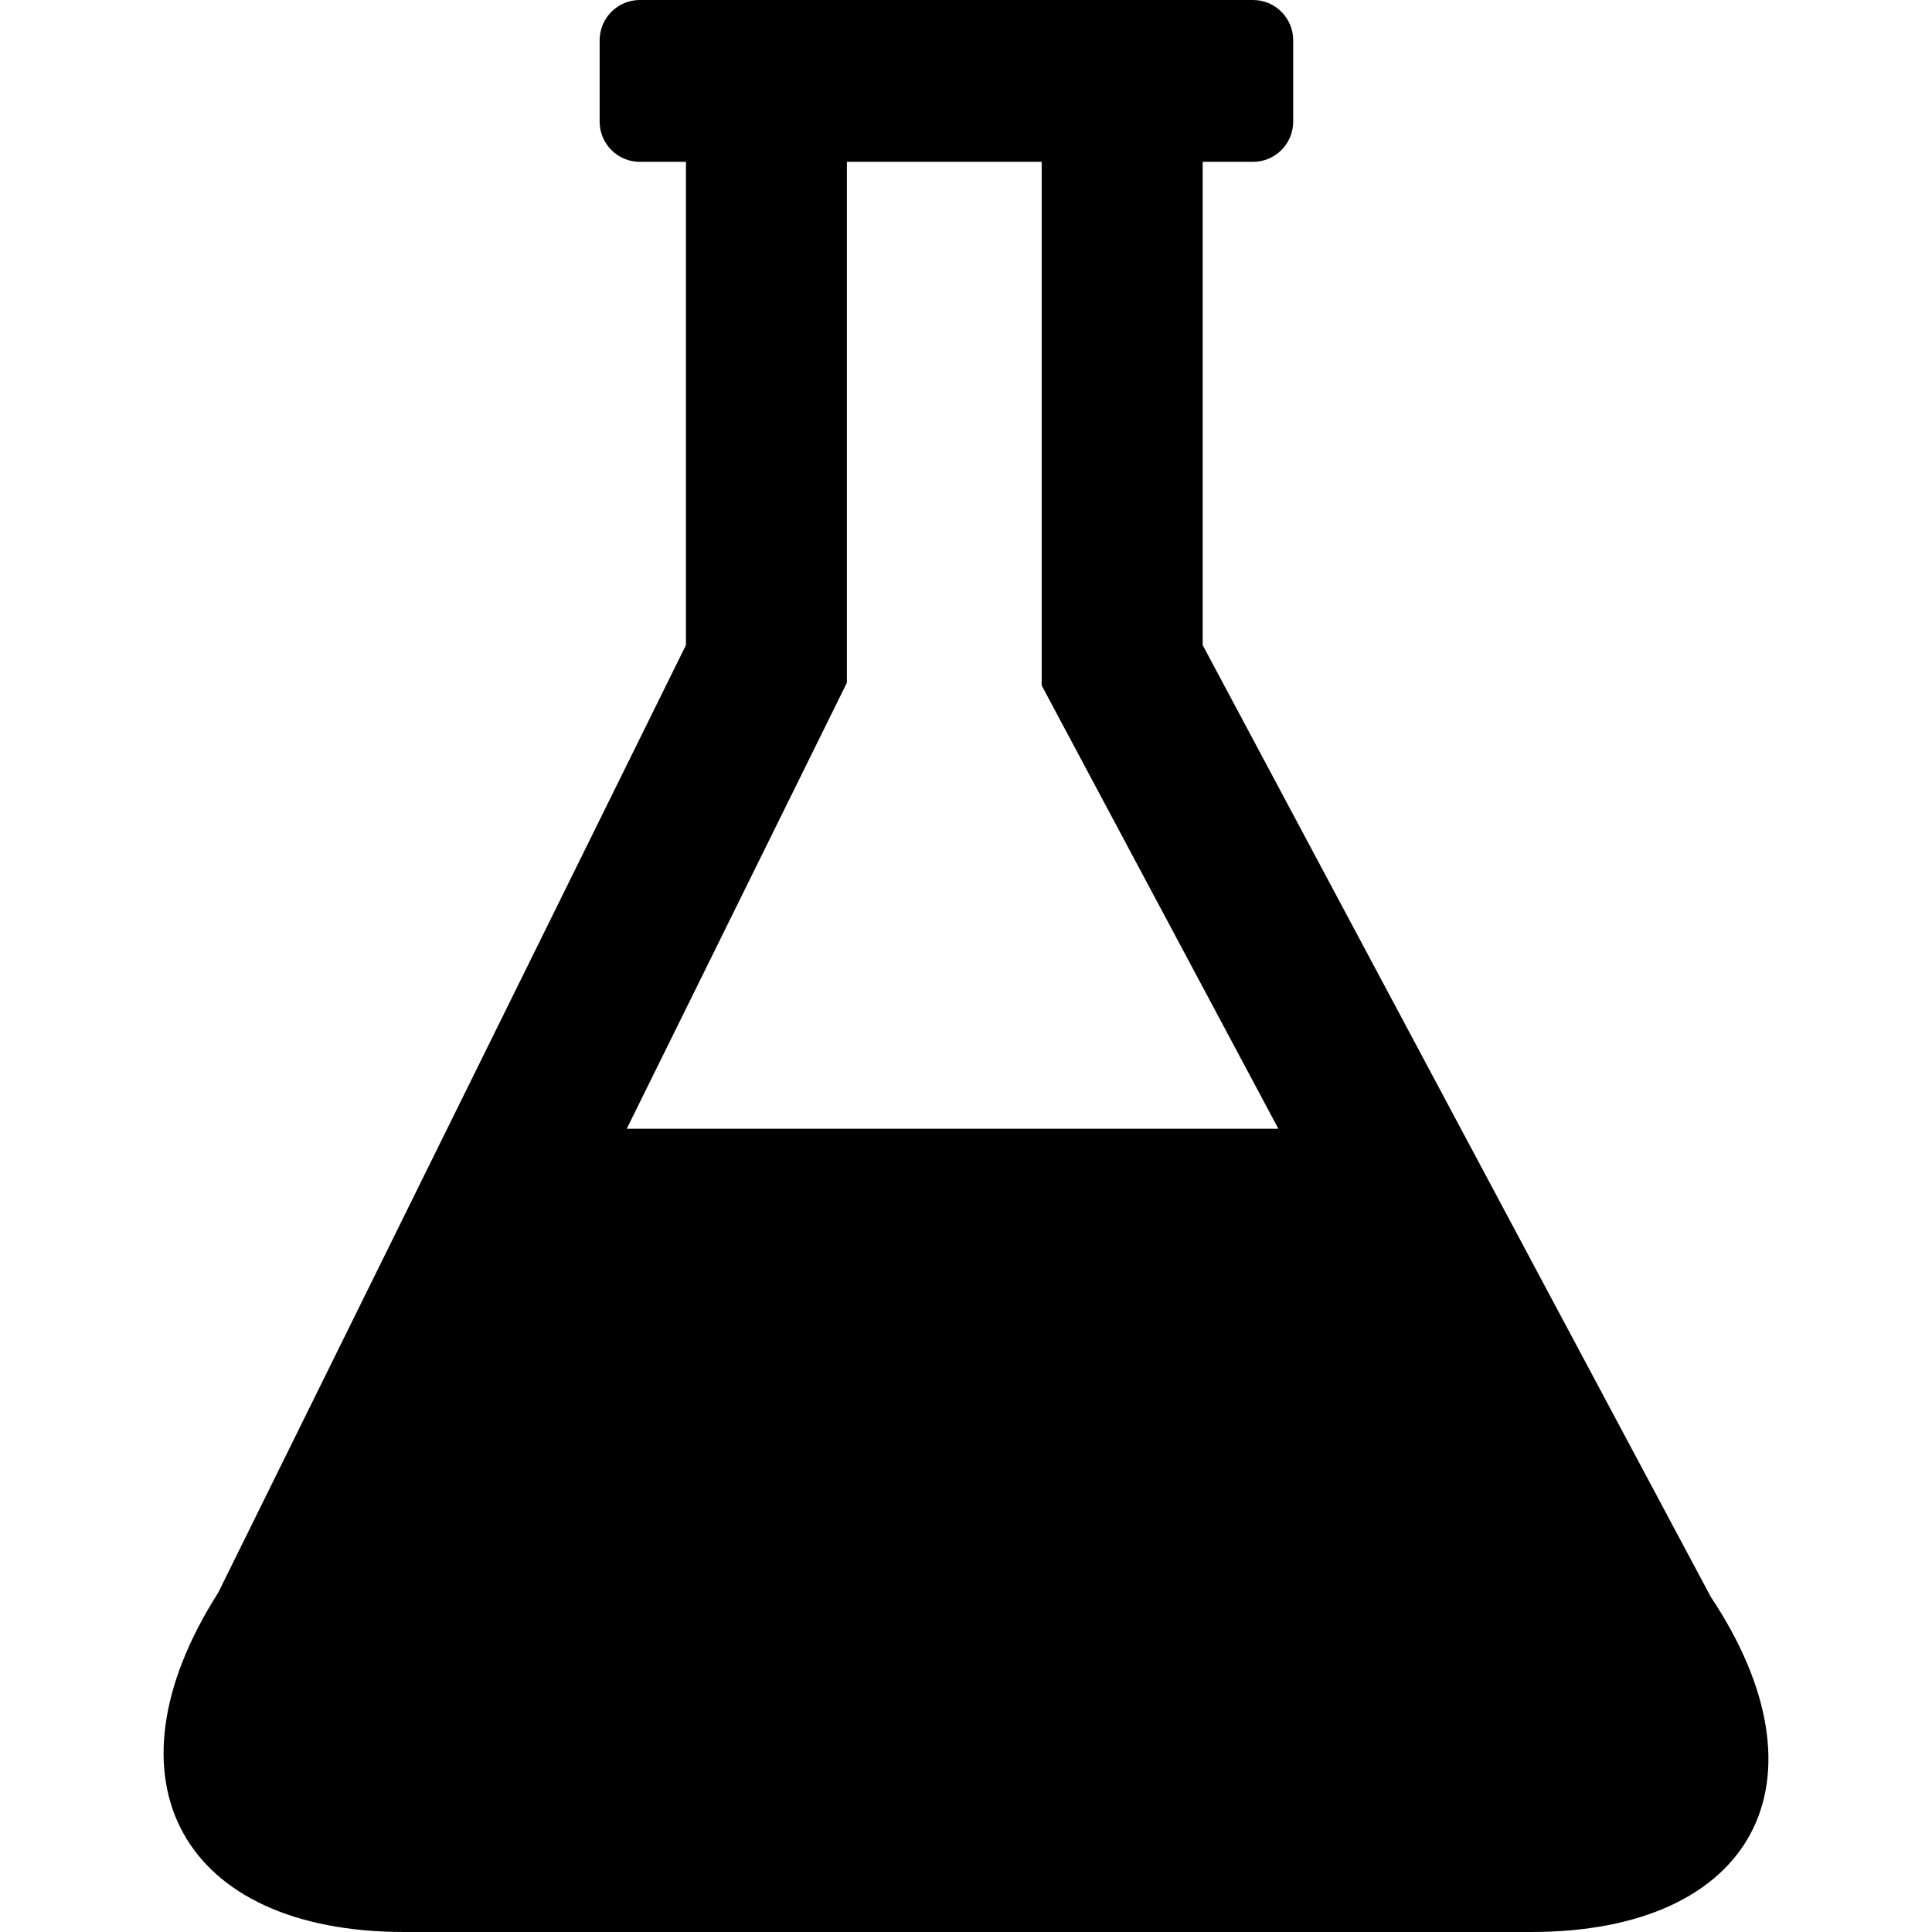
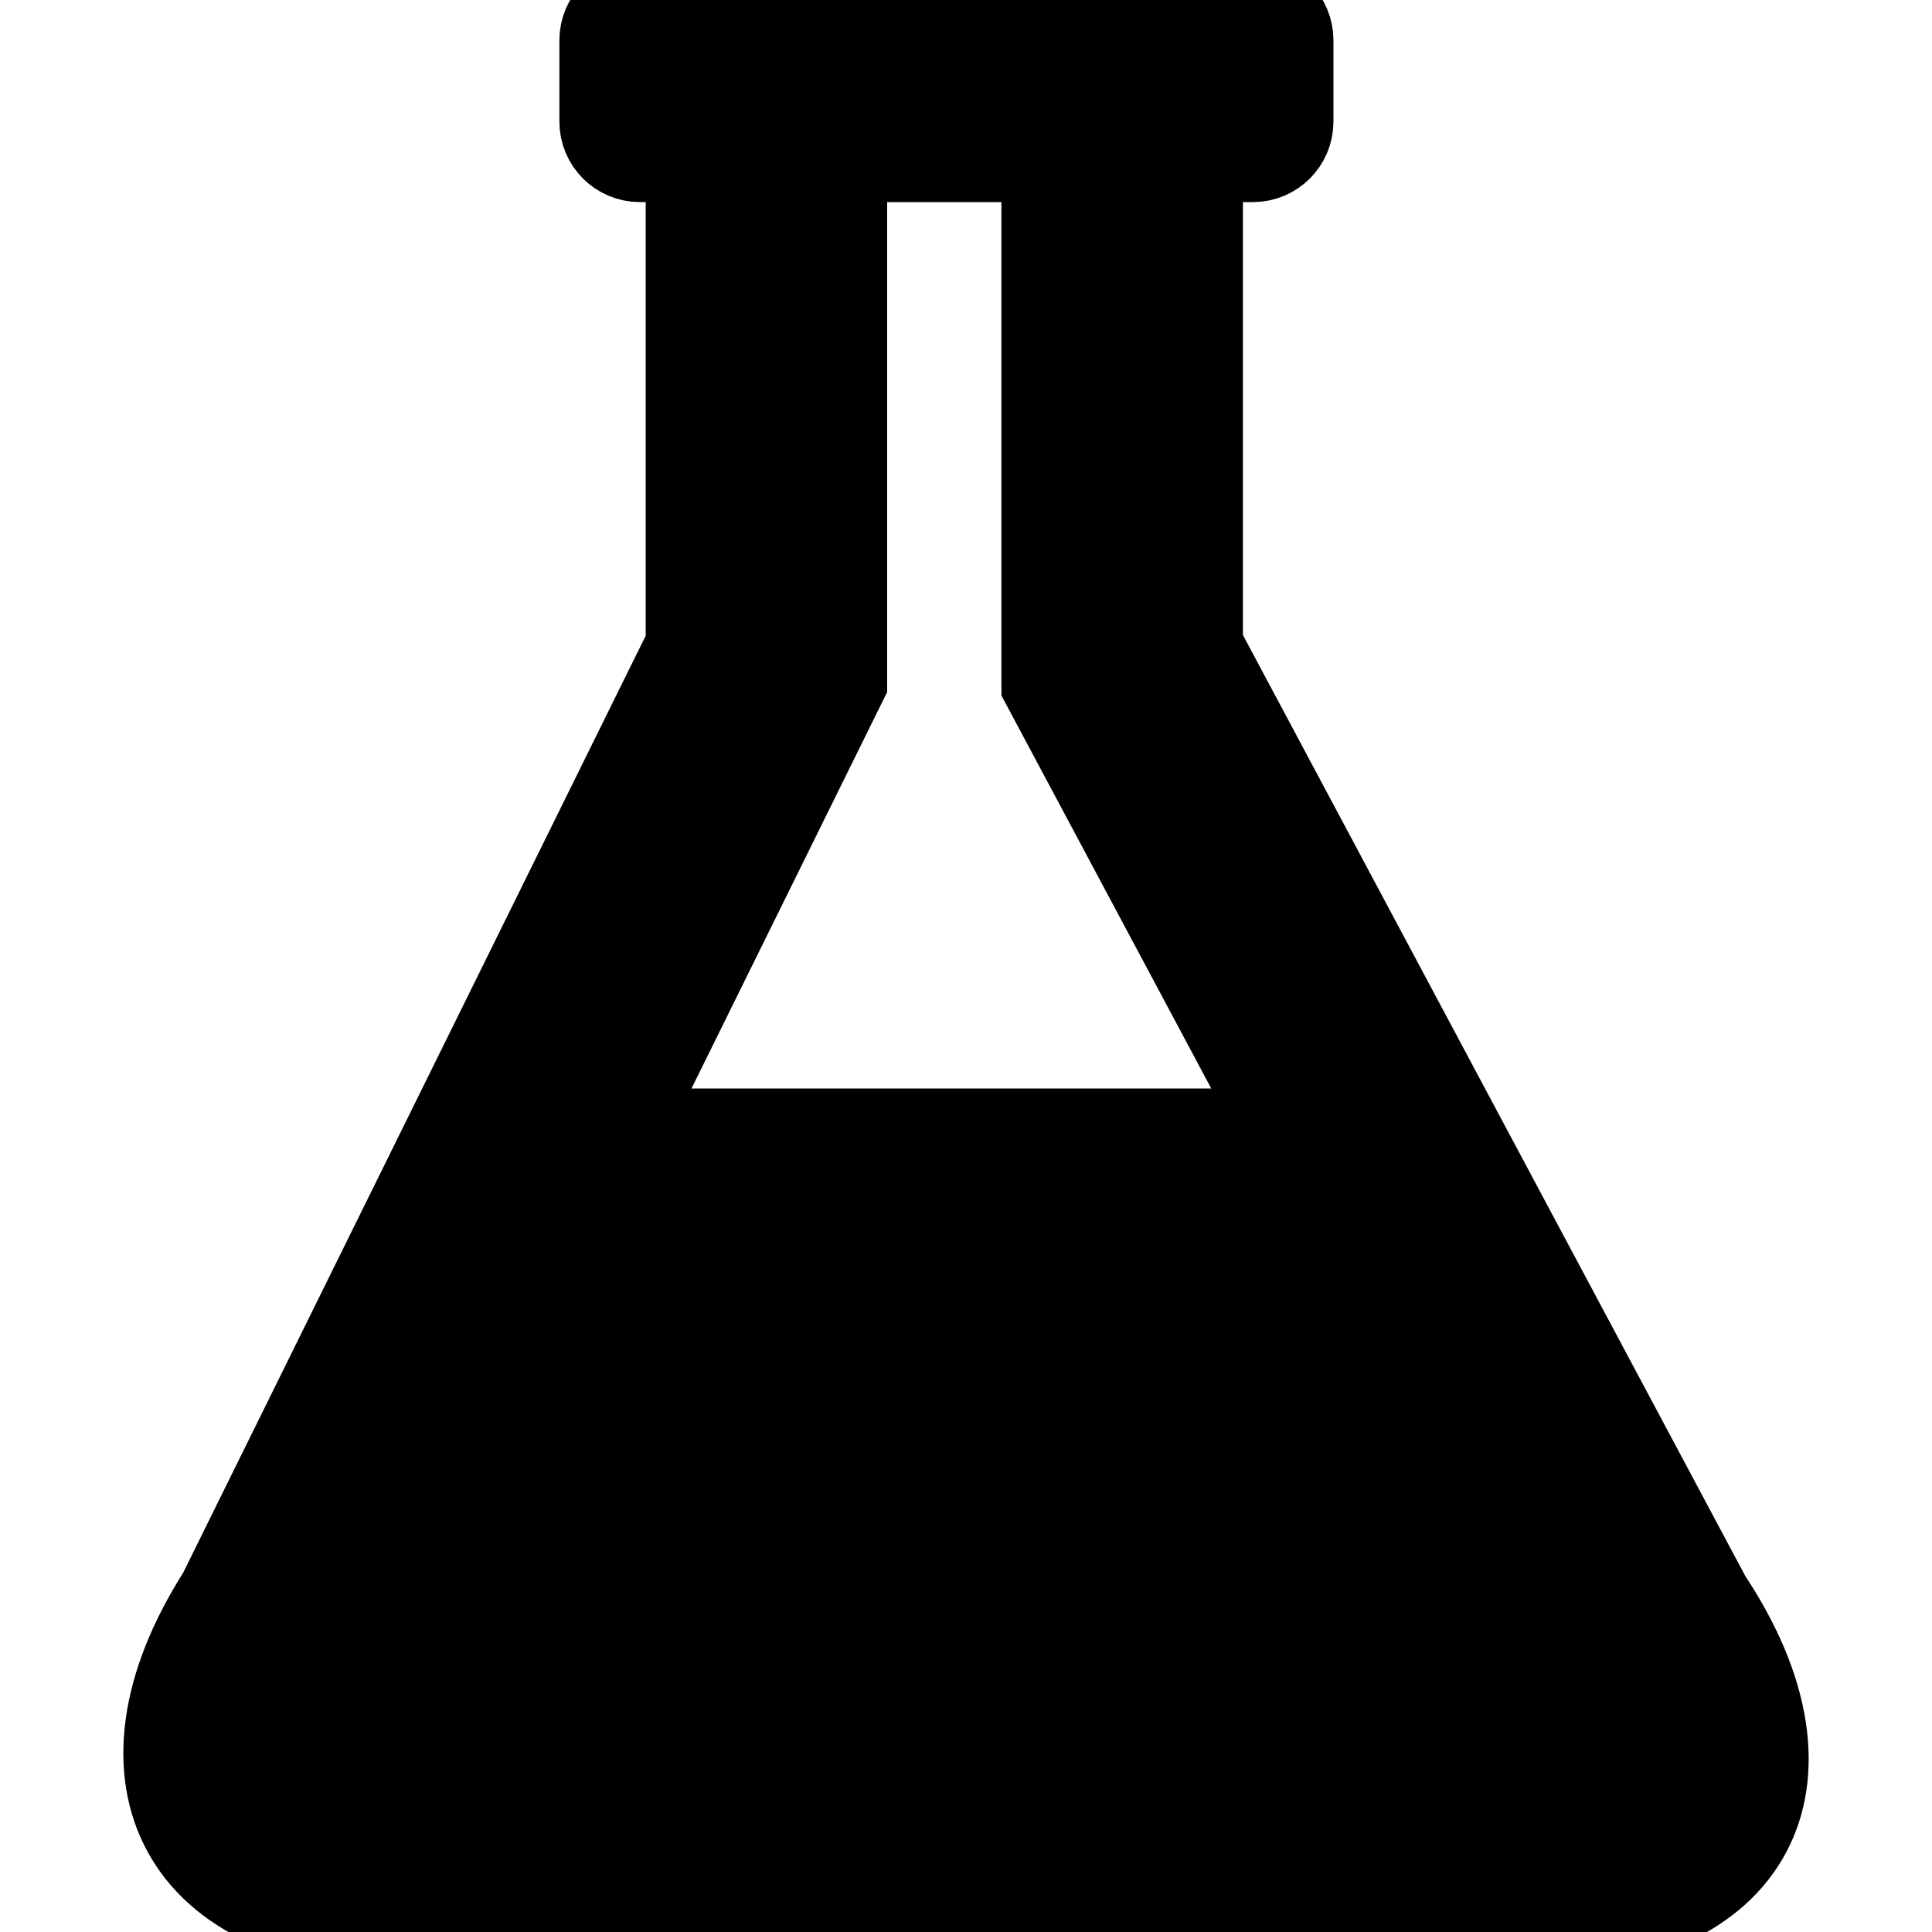
<svg xmlns="http://www.w3.org/2000/svg" version="1.1" id="Capa_1" x="0px" y="0px" width="48px" height="48px" viewBox="0 0 48 48" style="enable-background:new 0 0 48 48;" xml:space="preserve">
  <g>
    <g>
-       <path d="M42.504,39.673L29.88,16.027V4.021h1.249c0.553,0,1-0.447,1-1V1c0-0.552-0.447-1-1-1H29.88H17.042h-1.144    c-0.553,0-1,0.448-1,1v2.021c0,0.553,0.447,1,1,1h1.144v12.007L5.421,39.57C2.451,44.226,4.519,48,10.042,48h27.999    C43.563,48,45.561,44.271,42.504,39.673z M20.628,17.798l0.413-0.837v-0.933V4.021h4.839v12.007v1.001l0.471,0.883l5.41,10.132    h-16.19L20.628,17.798z" />
+       <path stroke="#000" stroke-width="2" d="M42.504,39.673L29.88,16.027V4.021h1.249c0.553,0,1-0.447,1-1V1c0-0.552-0.447-1-1-1H29.88H17.042h-1.144    c-0.553,0-1,0.448-1,1v2.021c0,0.553,0.447,1,1,1h1.144v12.007L5.421,39.57C2.451,44.226,4.519,48,10.042,48h27.999    C43.563,48,45.561,44.271,42.504,39.673z M20.628,17.798l0.413-0.837v-0.933V4.021h4.839v12.007v1.001l0.471,0.883l5.41,10.132    h-16.19L20.628,17.798z" />
    </g>
  </g>
  <g>
</g>
  <g>
</g>
  <g>
</g>
  <g>
</g>
  <g>
</g>
  <g>
</g>
  <g>
</g>
  <g>
</g>
  <g>
</g>
  <g>
</g>
  <g>
</g>
  <g>
</g>
  <g>
</g>
  <g>
</g>
  <g>
</g>
</svg>
